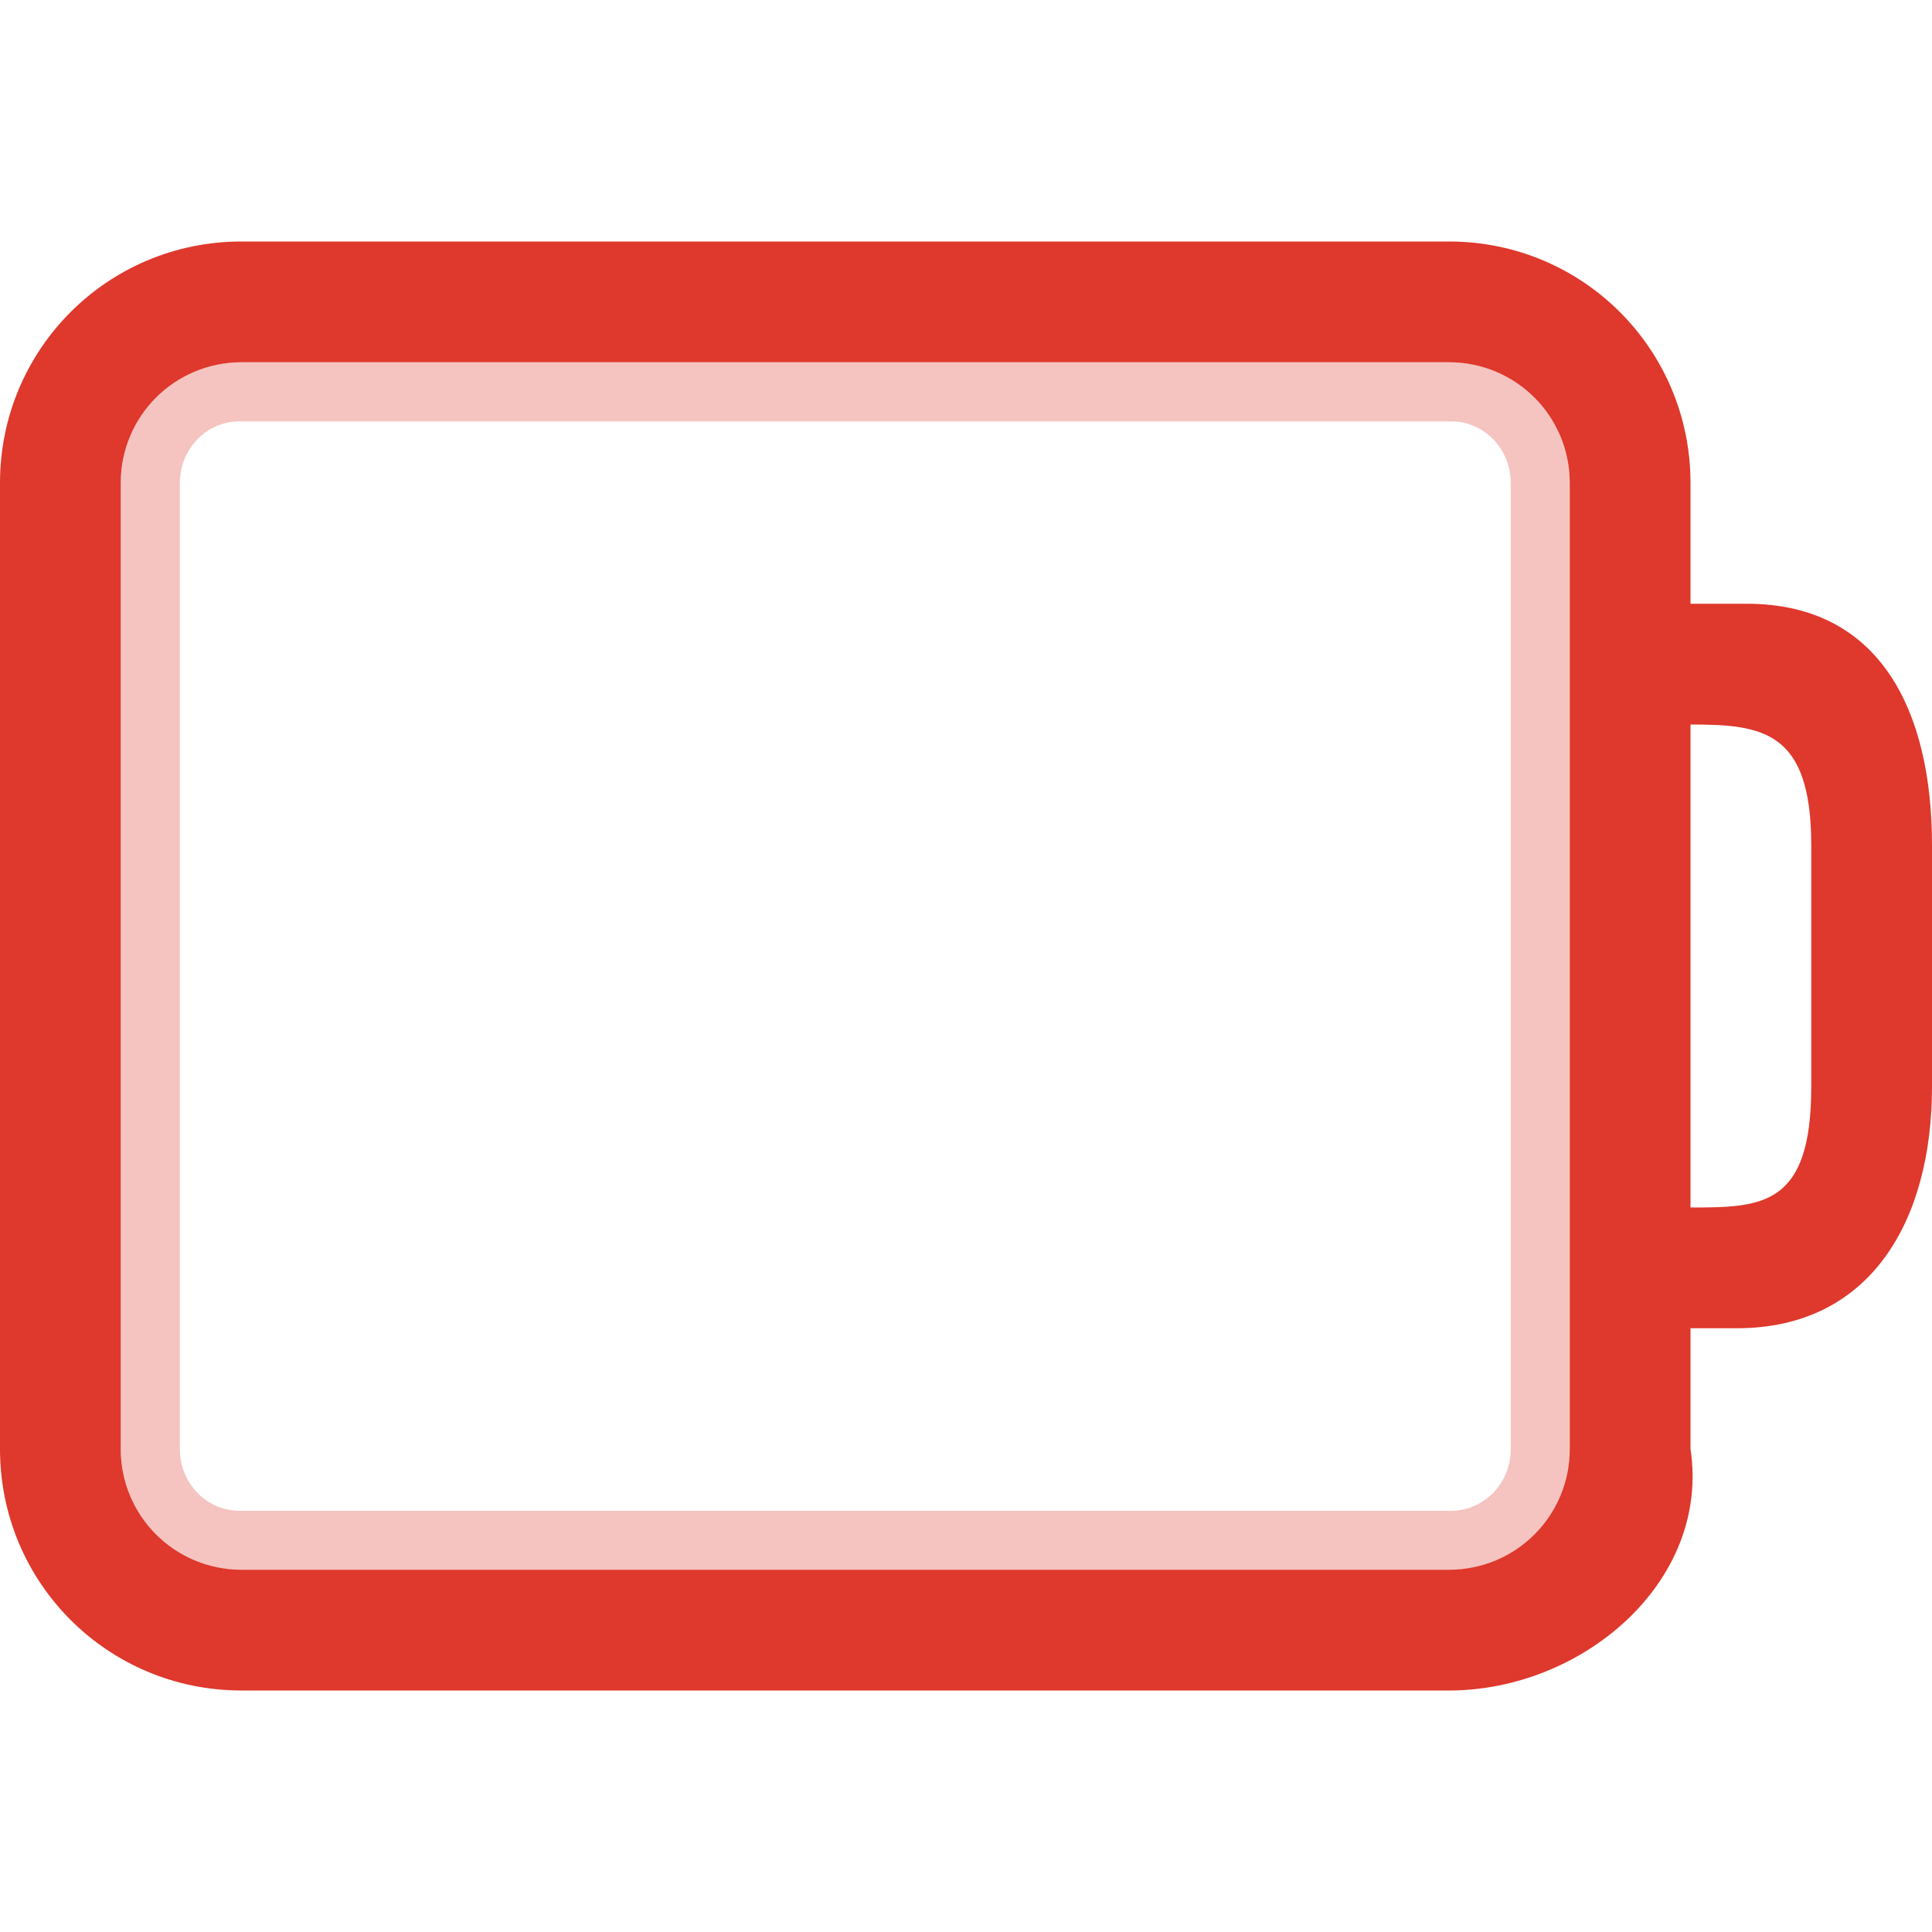
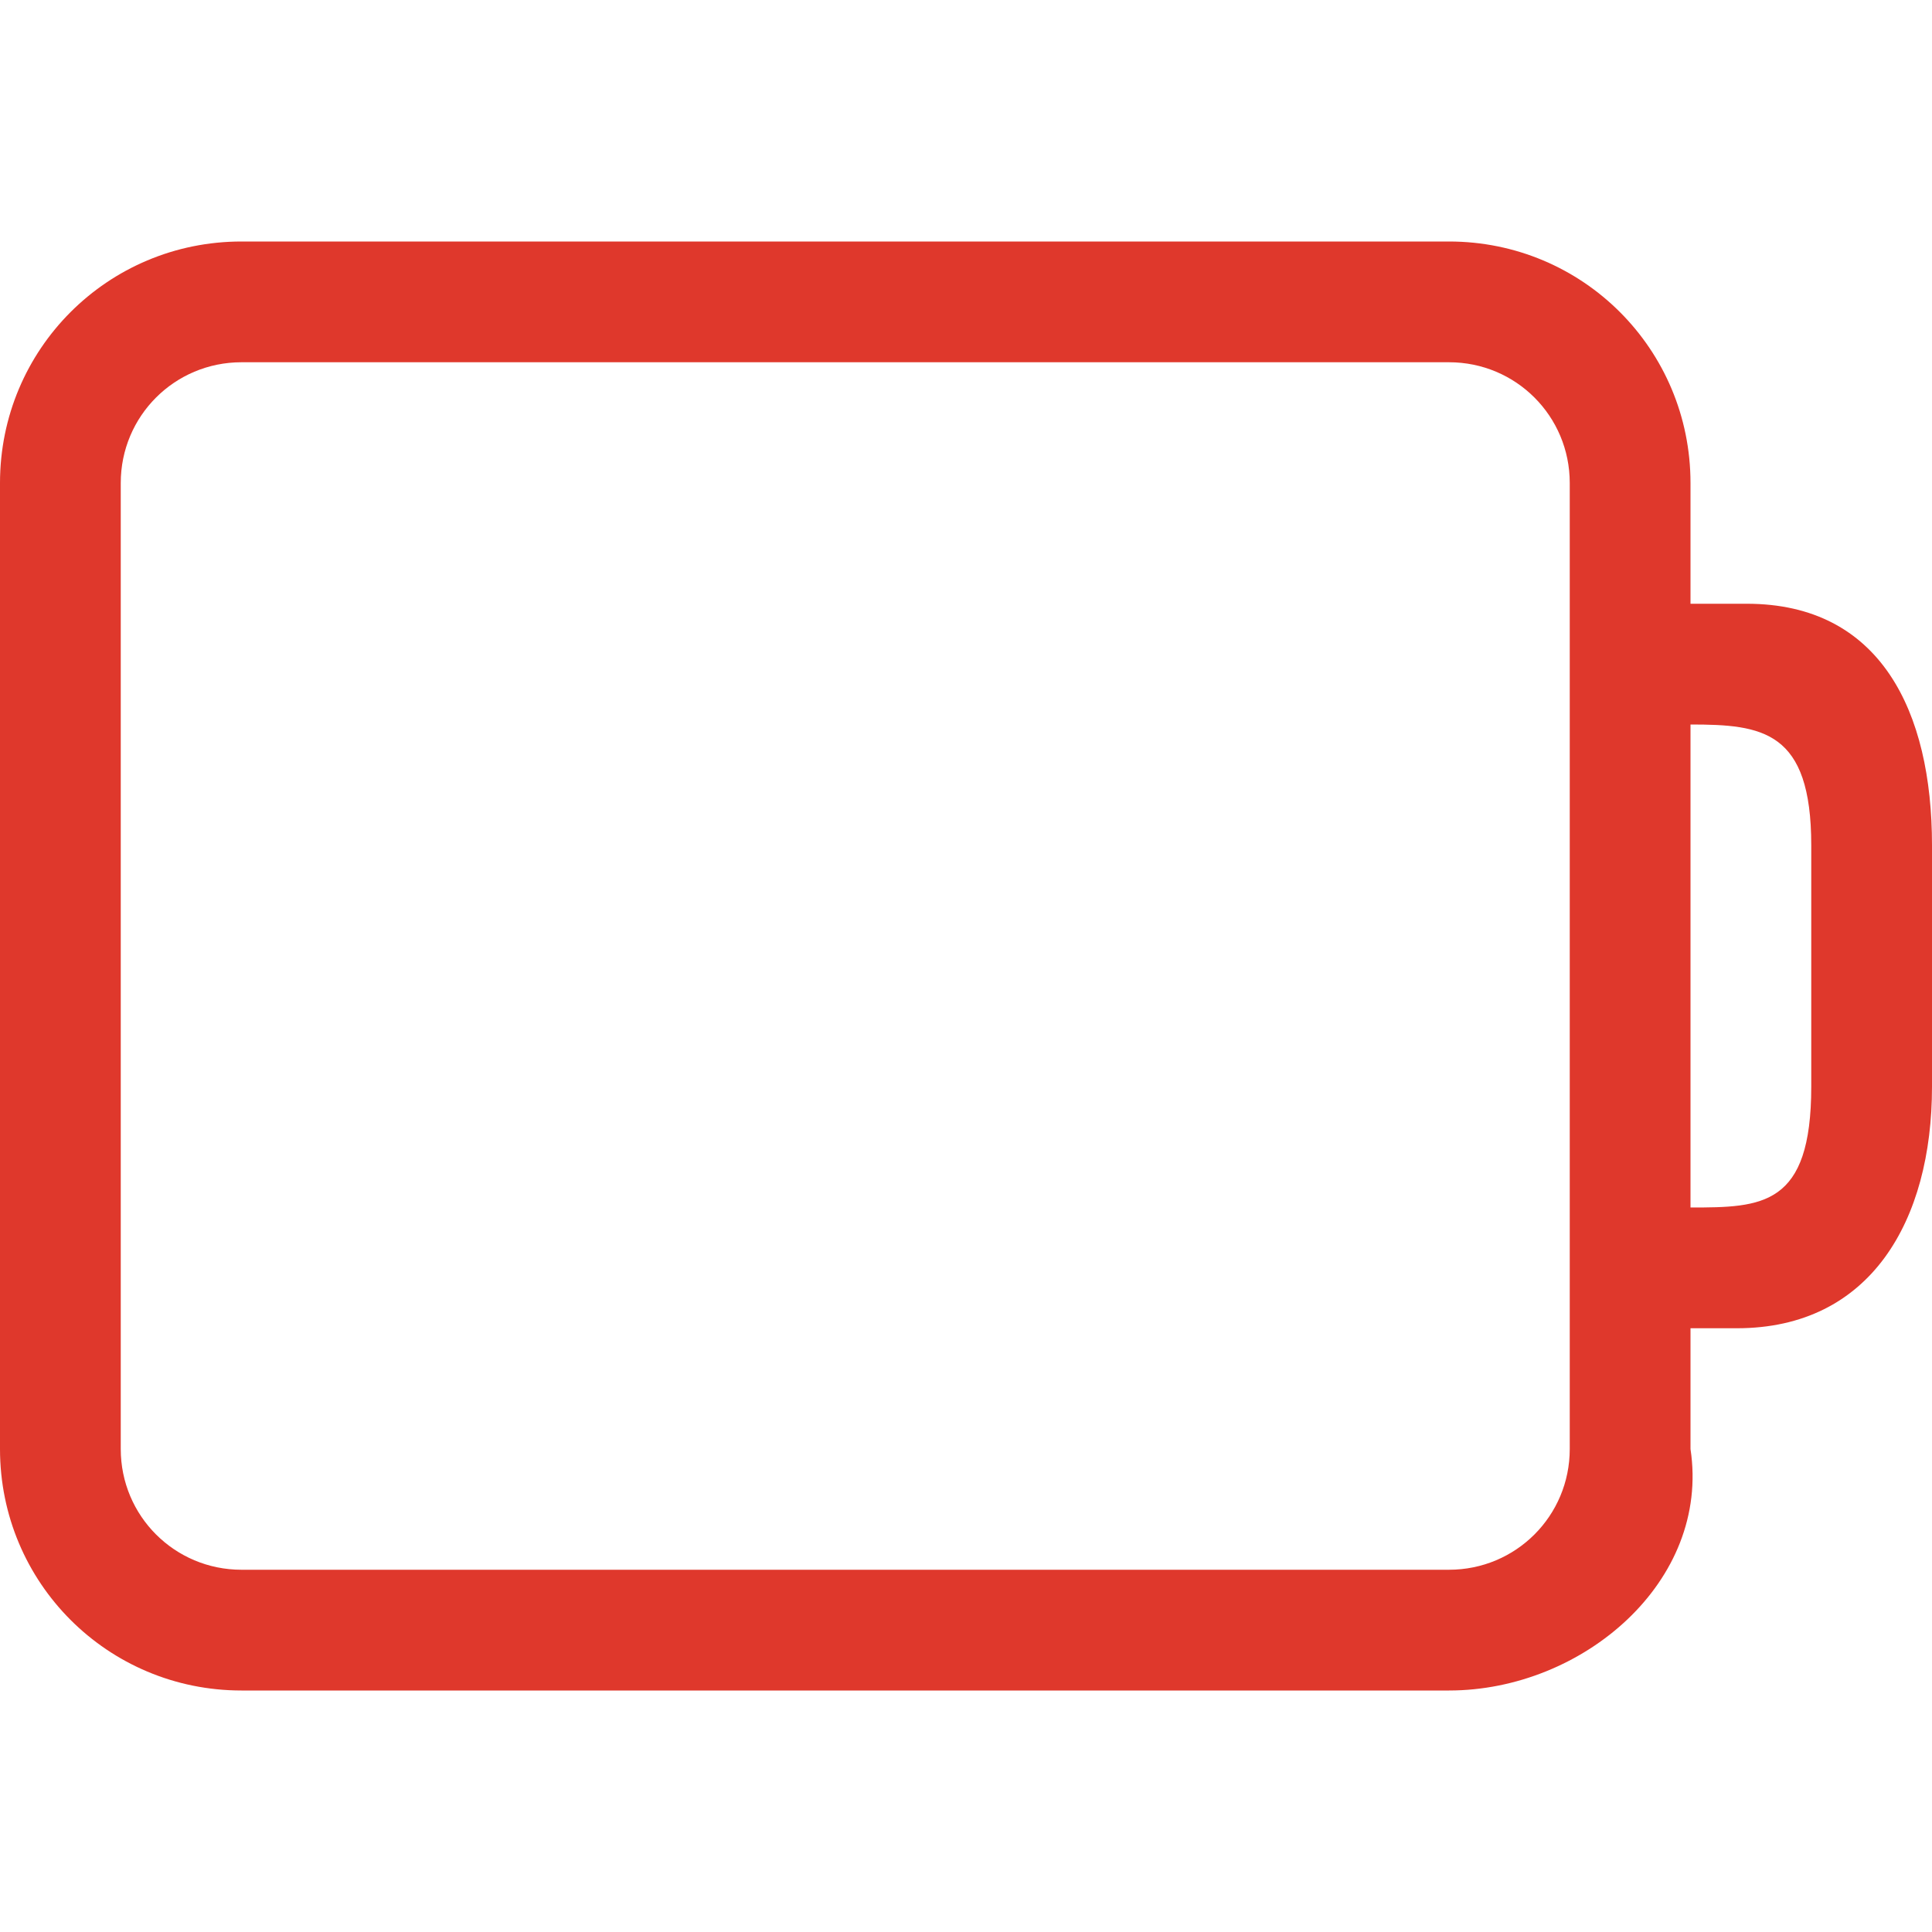
<svg xmlns="http://www.w3.org/2000/svg" id="svg3240" height="16" width="16" version="1.0">
  <defs id="defs3242" />
  <path style="display:inline;overflow:visible;visibility:visible;opacity:0;fill:#000000;fill-opacity:1;fill-rule:nonzero;stroke:none;stroke-width:1;marker:none;enable-background:accumulate" id="rect2401-48-6" d="M 2,3 C 0.892,3 0,3.892 0,5 l 0,8 c 0,1.108 0.892,2 2,2 l 10,0 c 1.108,0 2.166,-0.904 2,-2 l 0,-1 0.384,0 C 15.492,12 16,11.108 16,10 L 16,8 C 16,6.892 15.574,6 14.466,6 L 14,6 14,5 C 14,3.892 13.108,3 12,3 Z m 0,1 10,0 c 0.554,0 1,0.446 1,1 l 0,8 c 0,0.554 -0.446,1 -1,1 L 2,14 C 1.446,14 1,13.554 1,13 L 1,5 C 1,4.446 1.446,4 2,4 Z m 12,3 c 0.597,0 1,0.051 1,1 l 0,2 c 0,0.991 -0.406,1 -1,1 z" />
-   <rect style="display:inline;overflow:visible;visibility:visible;opacity:0.3;fill:none;stroke:#df382c;stroke-width:0.489;stroke-linecap:round;stroke-linejoin:miter;stroke-miterlimit:4;stroke-dasharray:none;stroke-dashoffset:0;stroke-opacity:1;marker:none;enable-background:accumulate" id="rect3192" y="3.245" x="1.245" ry="0.755" rx="0.738" height="9.511" width="11.511" />
+   <rect style="display:inline;overflow:visible;visibility:visible;opacity:0;fill:none;stroke:#df382c;stroke-width:0.489;stroke-linecap:round;stroke-linejoin:miter;stroke-miterlimit:4;stroke-dasharray:none;stroke-dashoffset:0;stroke-opacity:1;marker:none;enable-background:accumulate" id="rect3192" y="3.245" x="1.245" ry="0.755" rx="0.738" height="9.511" width="11.511" />
  <path style="display:inline;overflow:visible;visibility:visible;fill:#df382c;fill-opacity:1;fill-rule:nonzero;stroke:none;stroke-width:1;marker:none;enable-background:accumulate" id="rect2401-48" d="M 2,2 C 0.892,2 0,2.892 0,4 l 0,8 c 0,1.108 0.892,2 2,2 l 10,0 c 1.108,0 2.166,-0.904 2,-2 l 0,-1 0.384,0 C 15.492,11 16,10.108 16,9 L 16,7 C 16,5.892 15.574,5 14.466,5 L 14,5 14,4 C 14,2.892 13.108,2 12,2 Z m 0,1 10,0 c 0.554,0 1,0.446 1,1 l 0,8 c 0,0.554 -0.446,1 -1,1 L 2,13 C 1.446,13 1,12.554 1,12 L 1,4 C 1,3.446 1.446,3 2,3 Z m 12,3 c 0.597,0 1,0.051 1,1 l 0,2 c 0,0.991 -0.406,1 -1,1 z" />
</svg>
